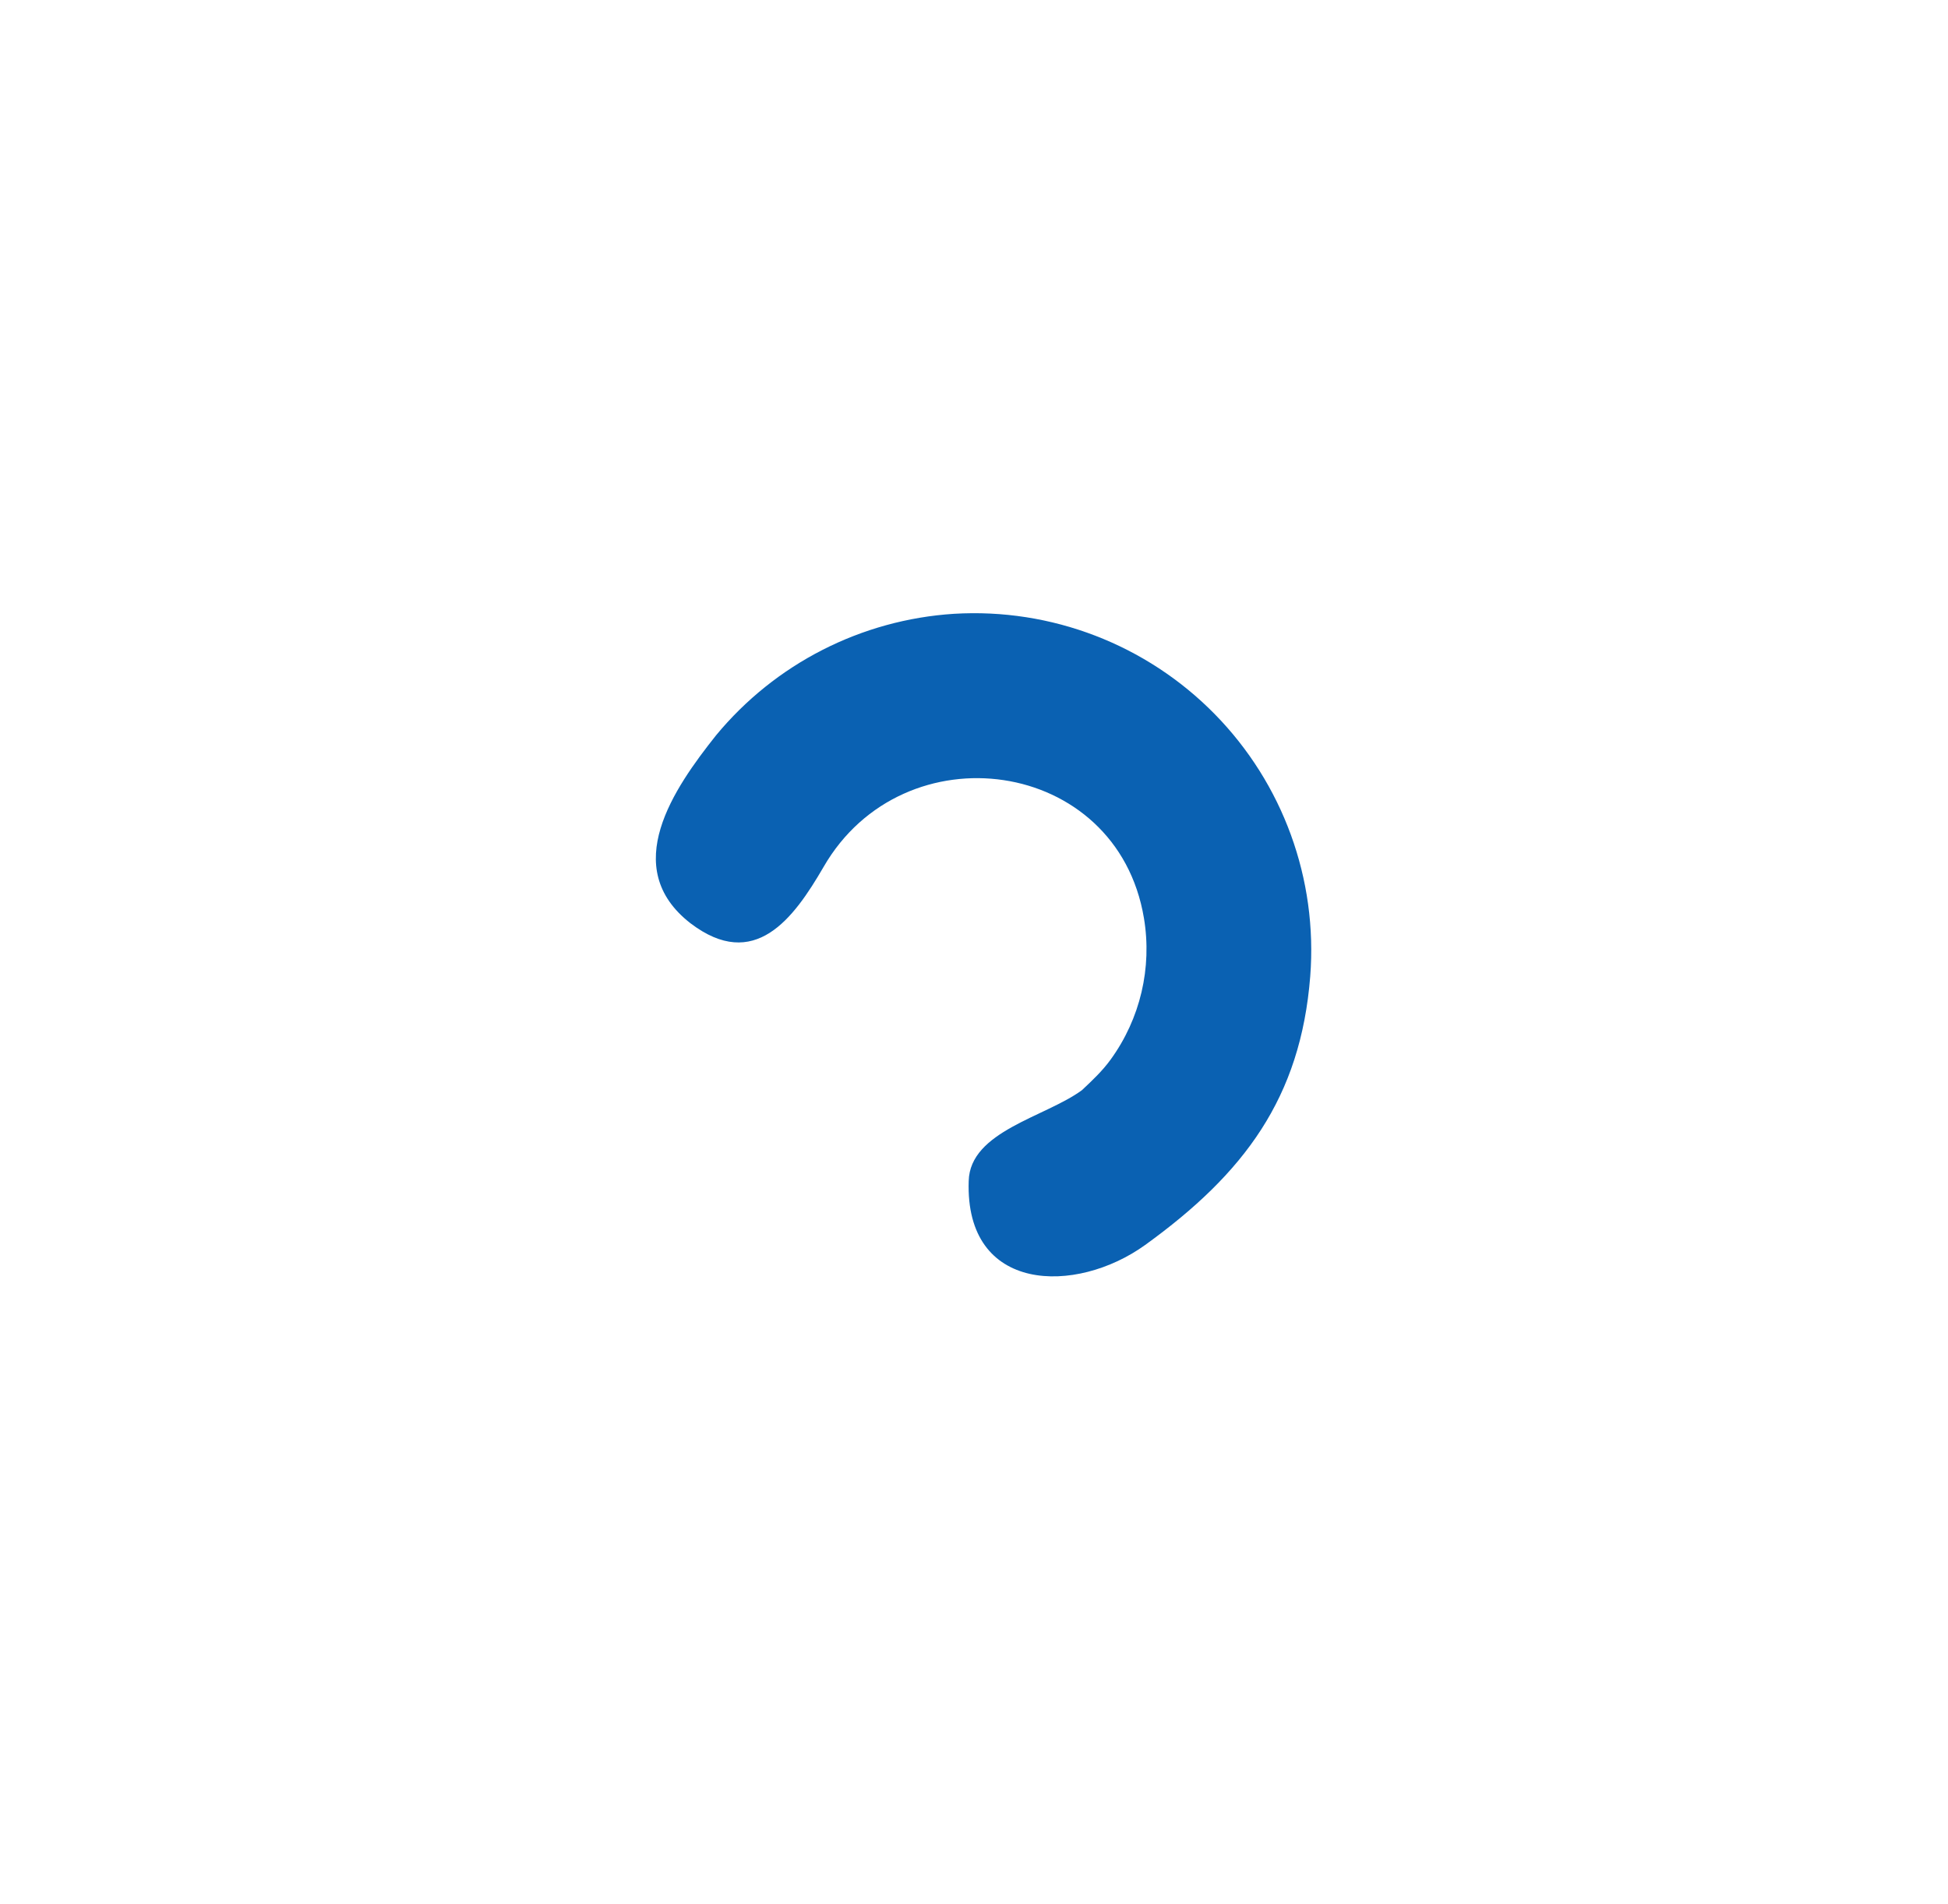
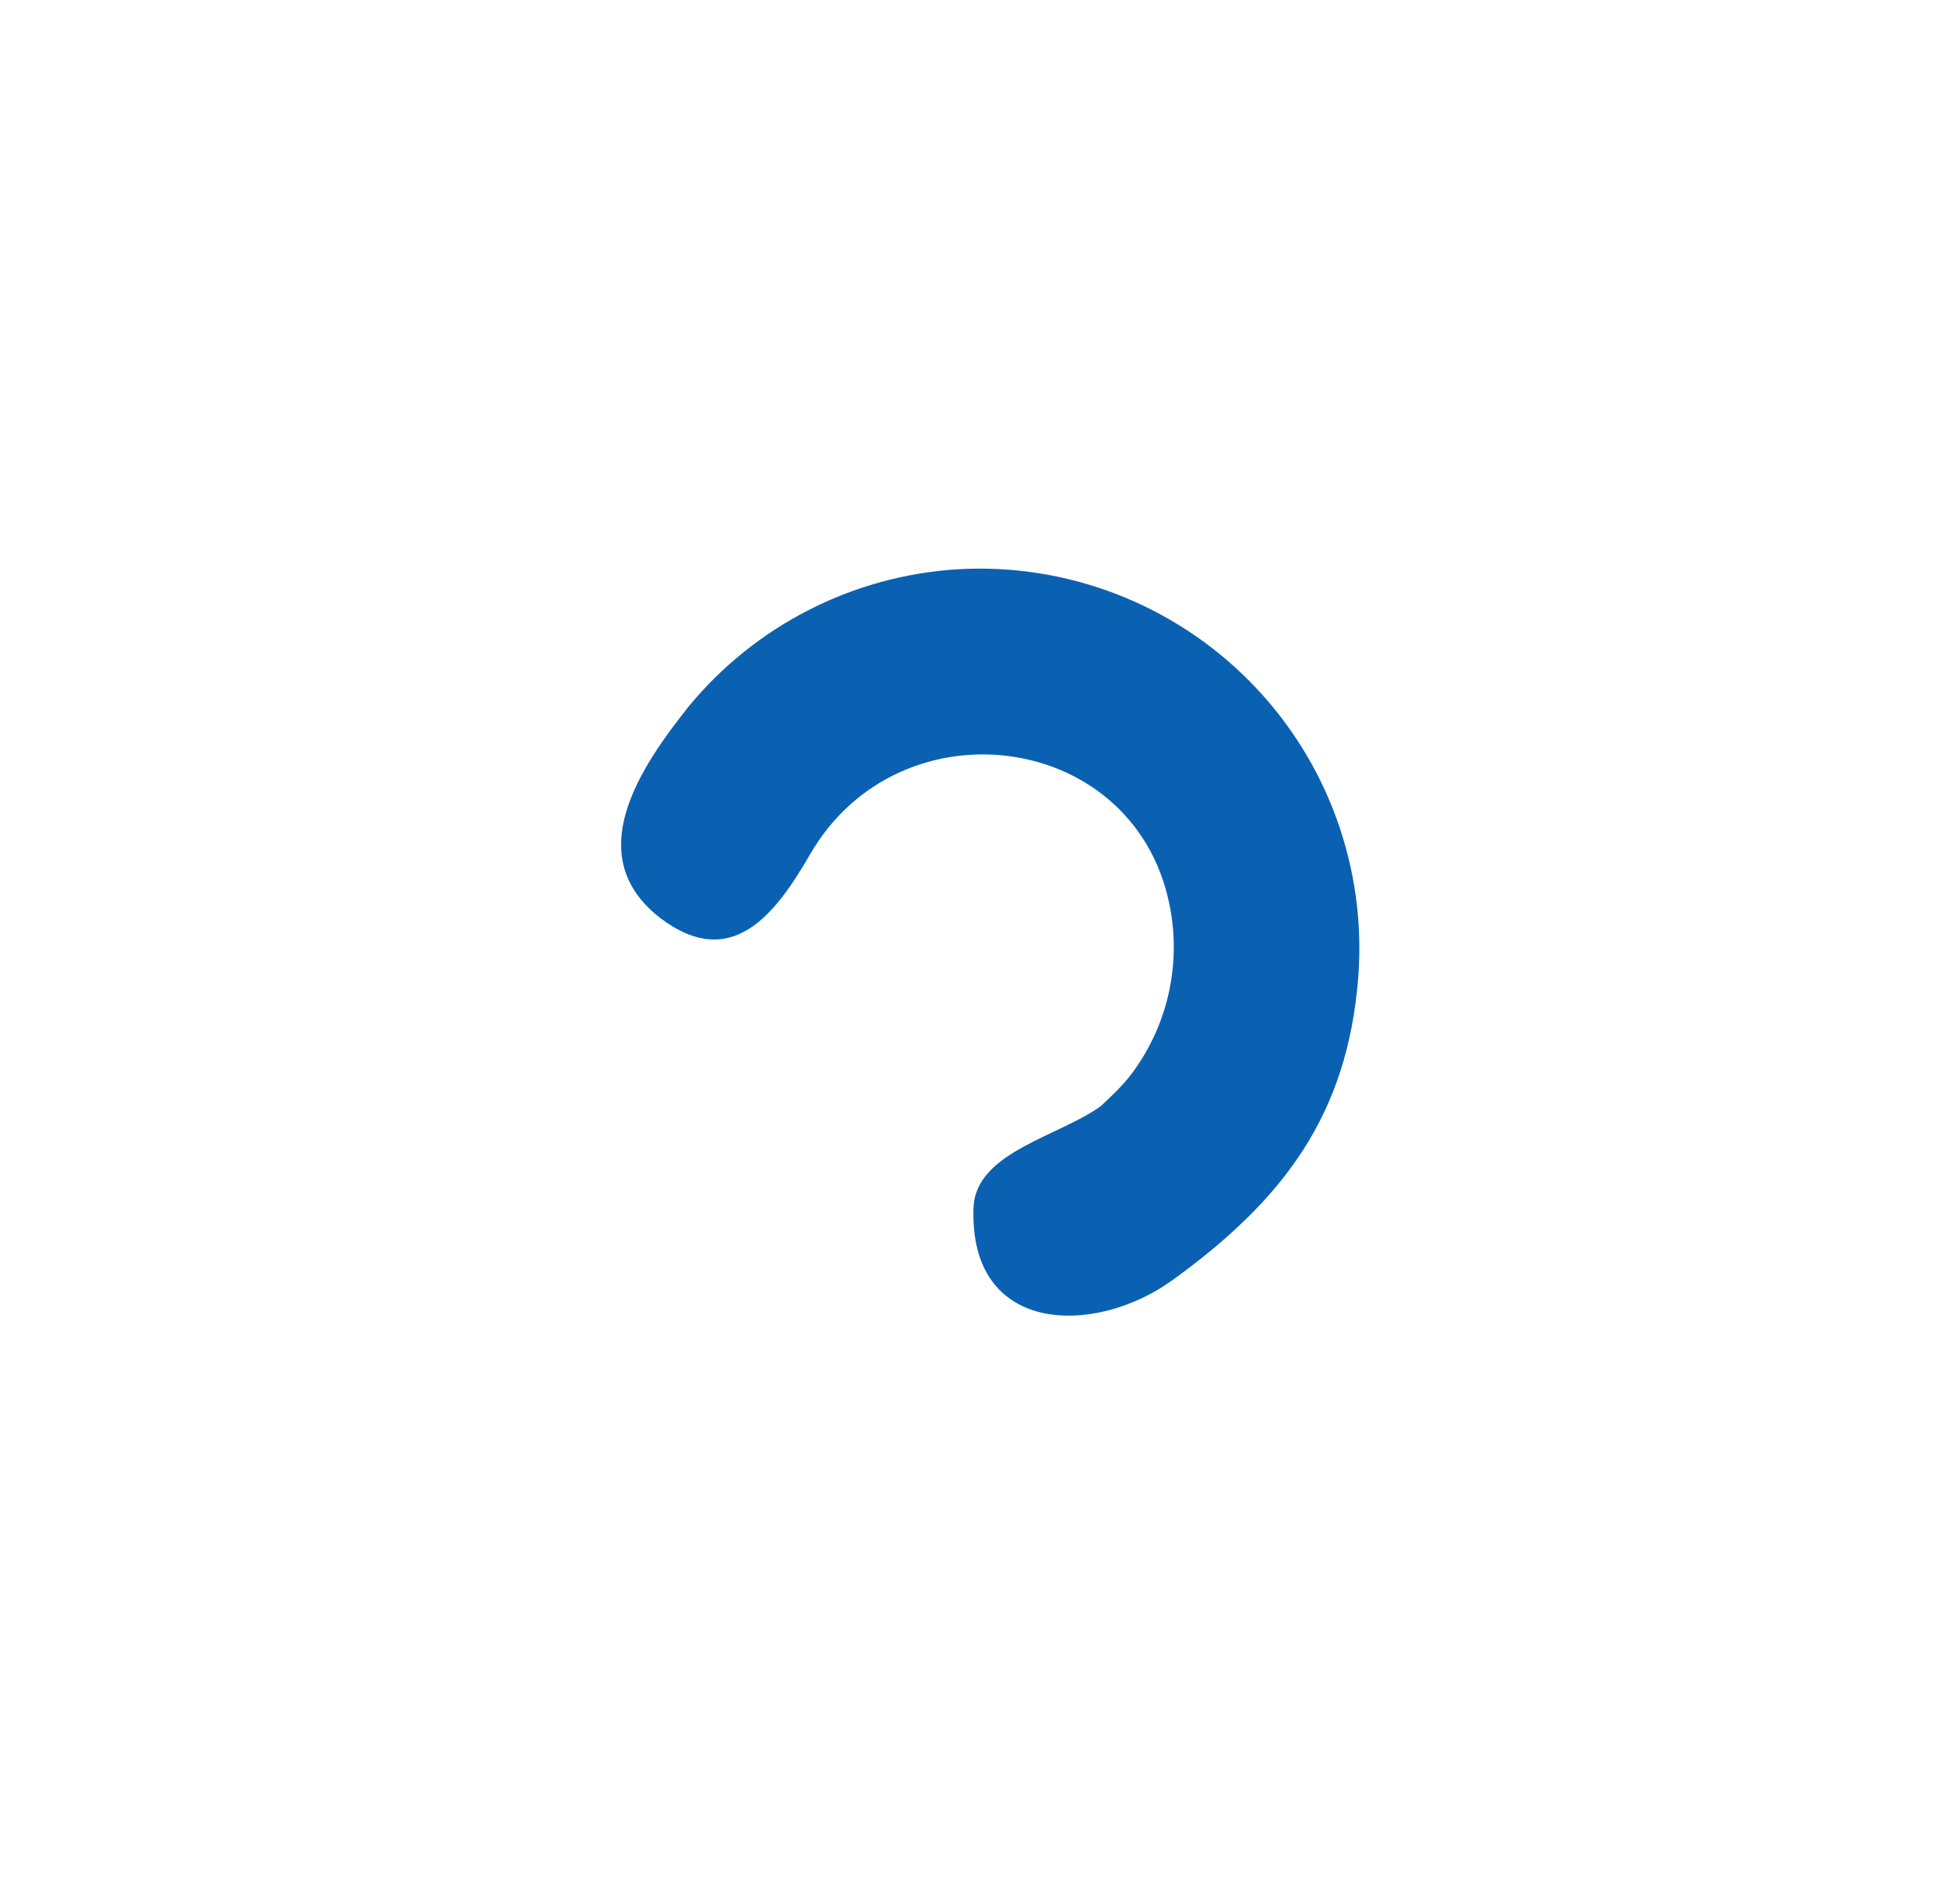
<svg xmlns="http://www.w3.org/2000/svg" width="44" height="43" viewBox="0 0 44 43">
  <defs>
    <clipPath id="clip_jepriwin11_06">
      <rect x="0" y="0" width="44" height="43" />
    </clipPath>
  </defs>
  <g clip-path="url(#clip_jepriwin11_06)">
-     <svg x="3.86" y="5.05" width="38.28" height="37.41" viewBox="96.4 135.667 262.5 258.967" preserveAspectRatio="xMidYMid meet" style="overflow:hidden">
+     <svg x="1.69" y="2.93" width="43.12" height="42.14" viewBox="96.4 135.667 262.5 258.967" preserveAspectRatio="xMidYMid meet" style="overflow:hidden">
      <path style="stroke-width:1" d="M-45.6 201.5c7.4-6.6 17.2-7.5 22.8 2 9.5-2 13.8-.1 19.8 7.3 9.1-1.4 15.2 2 17 11.5 0 13.8 1 29.7-2 43.1-1.2 5.6-5.3 11.6-6.8 17.2-1.6 6 0 10.6-3.5 15.9-9.8 5.4-39.6-.4-50.9 2.3-12.5-2.8-5.3-11.4-10.2-16.8-14.9-16.6-25.3-19.2-21.4-44.4l.7-2.4c2.8-8.1 6.8-11.2 14.2-14.8-.2-6-.6-12 2.7-17.4 4.3-7 11-7.5 17.6-3.5Z" />
      <path style="stroke-width:1" d="M-36.5 202.6c12-.6 6.5 7 11.6 10.7 3 .1 8-11.4 16.2.2 1.4 14.4 4.4 3.1 10 2.6 5.7.1 6.8 5.7 6.7 10.5-.4 12.6 1.2 26.4-2 38.7-1.3 5-5 10-6.4 15.1-1.1 4.2-.2 10.6-3.1 13.6-3.2 1.4-34.5.6-41.2.7-1.4 0-5.8.3-6.3-1.5-1-3.5-1.4-9.6-3.5-12.7-4.7-7-13-11.3-17.5-18.5-4.7-7.2-5.2-20.7-.3-28 1.6-2.4 4-3.8 6.4-5.4.3 3.8-.7 14.4 2 16.4l1-.2c8.7-6-3.8-34 7.9-39.7 6.4-3.2 8.1 6 11.9 7.3 2.9-2.5.4-6.2 6.6-9.8Z" fill="#FCFCFB" />
      <path style="stroke-width:1" d="M726.3-55.7c6-13.7 15.5-12.3 23.1-1.5.7 1 3.4.2 4.7 0 8.7-.5 10.2 6.5 11.8 13.1 1 .8 4.6.7 5.2.6 13.2-.5 10.5 19.9 10.8 28v.6c-1.3 17.2 2.4 26.3-4.2 44.4a166 166 0 0 1-2.6 4.3c-11.3 18.2-32.8 20.1-51.2 12l-1.7-1.1c-7-4.6-12.8-12.8-18-19.5-6.3-8-16.3-16-18.4-26.3 3-15.4 15-13.4 24.3-5 .2-7.9.2-15.8 0-23.7-.1-12.1-2.4-29.9 16.2-26Z" />
      <path style="stroke-width:1" d="M736.5-59.6c7.2-.1 7.3 5.7 7 11.4-.3 10.7-.2 21.5-.1 32.3 0 1.3.8 2 1.7 2.7 1.9.5 1 .6 3 0 4.7-6.3-5.4-44.4 9.1-37.4 6.5 6.7-2.7 42.3 6.1 41.8 5-4.9-1.5-24.8 5.4-29.2 3.2-.5 7.1 1.8 6.8 5.2-2.7 27.5 11.4 72.1-28.3 77.3-16 .4-22.8-3-32.5-15.9-6.4-8.7-17-18.3-22.3-27.4-3.3-5.6 6.5-11.9 12-3.6 1.5 2 8.6 7.3 11.2 8.4l.7.2c.2-7.5-1-50.7.8-54 .8-1.4 2.7-3 4.3-3.2 1 0 1.8.2 2.6.9 4.8 3.8 2.3 26.6 3.2 33.3.2 1.9.6 3.4 2 4.6l1.1-.2c.6-.4 1.8-1.2 1.9-1.7 1.5-13-.8-27.6.7-40.7.3-2.6 1.6-3.5 3.6-4.8ZM724.9 204.3c0-6 .7-14.3 8.8-14.6 2.2-.1 4.4.7 6 2.3 3.5 3.5 3.4 7.6 3.4 12.1a44 44 0 0 1 34.9 35.4c9.9-.5 14.5 1.3 13.8 12.4-2.6 3.4-3 4.2-7.3 5.4-2.4 0-4.5-.5-6.3.6-.7 1.6-.7 2-1 3.8a45.4 45.4 0 0 1-34.1 31c0 4.3.2 7.7-2.7 11.1a8.4 8.4 0 0 1-12.6.4c-3.3-3.6-3-7.2-3-11.6a44.9 44.9 0 0 1-17.6-8.1 42.8 42.8 0 0 1-17-27.6c-6.7.7-9.5 1.2-13.6-4.7-3.5-11 4.8-13 13.4-12.6a44 44 0 0 1 35-35.3Zm-17.8 47.1a27.1 27.1 0 1 0 54-6 27.1 27.1 0 0 0-54 6Z" fill="#FCFCFB" />
      <path style="stroke-width:1" d="M732.9 194.5c7.2.3 5.5 8.2 5.5 13.7 20.3 2.4 32.4 16.1 35.7 35.7 2.6.1 10.7-.5 11.8 1.2 6.5 9.7-8.4 7.7-11.8 7.5a40 40 0 0 1-29.2 34.8c-2.2.6-4.6 1-6.8 1.3-.2 5.7 2.1 10.5-3.3 13.9-7.2-1.4-5.1-7.8-5.2-13.9-20.3-3.3-32-16-35.7-35.9-4.7.1-12.2.9-14-4.5 1.8-5.2 10-4.4 14.3-4.2.5-6 2.4-11.8 5.5-17 7.3-12 17.2-16.2 30-19.3-.2-5.1-1.4-10 3.2-13.3Zm-25.8 57a27.1 27.1 0 1 0 54-6 27.1 27.1 0 0 0-54 6Z" />
      <path style="stroke-width:1" d="M732.7 216.5a32 32 0 1 1 2.8 64 32 32 0 0 1-2.8-64Zm-25.6 35a27.1 27.1 0 1 0 54-6 27.1 27.1 0 0 0-54 6Z" fill="#FCFCFB" />
      <path style="stroke-width:1" d="M731.5 239.3a9.4 9.4 0 1 1 5 18.2 9.4 9.4 0 0 1-5-18.2Z" fill="#FCFCFB" />
      <path style="stroke-width:1" d="M732 244.3a4.7 4.7 0 1 1 4.2 8.3 4.7 4.7 0 0 1-4.3-8.3ZM456.6-6.6c.5-15.2-1-31.5.6-46.6 1.2-11 14.9-14.6 22.3-7.6 4.8 4.6 3.8 17.8 3.7 24C499.5-34 520.7-33.1 523-13c0 17.6 2.6 36.3-11.1 49.8a34 34 0 0 1-25.3 9.7c-14.2.2-21.9-6.8-31-16.5-5-5.2-10.3-10.3-15.2-15.3-5.2-5.4-6.4-7.5-6-14.8 3.8-11 12.9-13.2 22.3-6.5Z" />
      <path style="stroke-width:1" d="M469-58.5c11.6.6 7.9 17.7 8.2 26.8 10.3 3 31 3 36.4 11.2 4.4 8 3.8 27.4 2.3 36.2-3.4 19.6-20.8 27.4-38.2 23.6-1.6-.4-3.4-1.2-4.9-2C468 34.6 441.6 8.7 440.5 4a6.3 6.3 0 0 1 1-5.2c1-1.5 2.6-3 4.4-3.2 5.4-.8 12.4 8.7 16.6 11.7l.4.3c0-10.3-1.2-55.6 1-61.8.9-2.4 2.9-3.4 5-4.4Z" fill="#FCFCFB" />
      <path style="stroke-width:1" d="m-38.7-44.7 18.6 18.4C-14.6-21 1.2-6.7 3.7-.4c2 16.8-10 17.6-22.6 20.1a53.8 53.8 0 0 0-27.6 16.1c-4.8 4.9-10 8.6-17.3 5.6-6.8-3-8.4-8.7-8.5-15.5l.3-73.8c0-2.3 1.6-5 2.7-6.4l.6-.7c9.2-8.7 20.3.8 30 10.3Z" />
      <path style="stroke-width:1" d="M-60.5-52.5c1.2 0 2.3.1 3.5.5 1.5.4 2.7 1.3 3.9 2.3C-47-44.4-6-4.7-3.6 0a8.4 8.4 0 0 1 .5 7c-1.8 4.7-13.5 5.5-18 6.5a59 59 0 0 0-7.7 2.5c-11 5-16 9.1-24.4 17.3-4.7 4.4-9 3-12.7-2.2a267 267 0 0 1-.2-14.4c.3-21.2.2-42.5.2-63.9 0-2.8 2.7-5 5.4-5.3Z" fill="#FCFCFB" />
      <path style="stroke-width:1" d="M217.6 196.7a52.7 52.7 0 0 1 55.7 56.7c-1.5 19-10.3 30.8-25.8 42-10.8 7.8-28.2 7.6-27.6-10 .2-7.8 12-10 17.7-14.2 1.6-1.5 3.2-3 4.5-4.8a29.4 29.4 0 0 0 5.2-22.1c-4.2-25.2-37.6-29.7-50.1-8-4.7 8.1-10.8 16.4-20.8 8.8-11.2-8.7-2.6-21.1 4-29.4a52.6 52.6 0 0 1 37.2-19Z" fill="#0A61B2" />
      <path style="stroke-width:1" d="M422.4 209.2c14.4 13.5 29 27.8 42.3 42.3 1.8 2.1 1.7 7.6 1.3 10.3-3.1 9.2-11.7 9.4-19.8 11.6a47 47 0 0 0-16 7.1c-5.3 3.8-8.6 10.3-15.6 11-3.4.3-6.8-.7-9.4-3-1.6-1.3-3.7-4.3-3.9-6.4-1.6-20.4.7-42.6-.6-62.9 2-11.3 13.8-17.5 21.7-10Z" />
      <path style="stroke-width:1" d="M411.9 212.6c6.2-.6 8 2.2 12 6.3 10.7 10.9 21.8 21.2 32.2 32.2 13.5 14.1-8.5 15-17.2 17.9a52 52 0 0 0-11.7 6.4c-5 3.2-11.7 12.5-18.2 8.7-2.4-3.8-2.1-14.7-2-19.3.3-15.9-.6-31.9.4-47.7.2-2 3-3.6 4.5-4.5ZM221.8-56.8c8.1-6.5 26.3-13.2 26.7 3.4-.7 6.8-17.2 7-17.7 13.3-1.8 20.3-.1 40.9-.8 61.3-.4 15.5 18.3 7.5 19 20.1 0 2.4-3.5 6.3-5.4 7.8-9.7 1-13.6-1.4-21.8-6.2-8 5.2-18.4 11-26 2.1-3.5-18.2 17.6-8.3 17.8-21.5.2-20.5.6-41-.1-61.4-.4-11.5-18.5-7.2-18.4-15.6 0-17.3 20.2-8.7 26.7-3.3Z" fill="#FCFCFB" />
      <path style="stroke-width:1" d="M222.2-49c3.5-4.8 15.7-13.2 20.5-7.6 1 5.8-13.1 5.5-16.7 13.8-1.5 3.6-2 67.4-.1 71.6 2.5 5.9 8.8 7.5 14.2 9.5 1.6.6 2.2 1 3 2.6-.2 1.8-.5 2-1.7 3.4-7.7.6-14.6-3.3-19.3-9.3a30.2 30.2 0 0 1-9 7.2c-3.2 1.5-11.5 4.7-12.4-.9 2.8-6.2 18-2.1 18.1-19.2.3-19.1.1-38.9 0-58 0-17-15.7-14-18-18.5 0-2 .3-2.2 1.3-4h.5c8.9.2 13.7 3.3 19.6 9.5Z" />
      <path style="stroke-width:1" d="M513.6 211.7c7-1 15.4 1 21.6 4.5a40 40 0 0 1 14.6 55c-5 8.2-11 15.1-21.5 9.5-8.3-7.8-1.8-14.7 3.9-21.3 3.7-5 3.4-16.1-3-21.7-11.3-10.3-25.6-1.9-28.7 6.1-2.8 7.2.6 14.5-3 19.3-8 9.5-19.2 2.5-19.7-8-1.1-22.8 13-41 35.8-43.4Z" fill="#0A61B2" />
      <path style="stroke-width:1" d="M488.6 510.4c8.3-3.9 17.8 8.8 22.8 14 1.6-3.6 2.7-6.2 6.8-7.7 2.4-.9 5-.6 7.3.6 3.9 2.1 4.6 5 5.6 8.7-1.1 19.9 6.2 34.2-21.8 32-7.7-.7-17.2 1.4-20.4-8 0-7.5 2.2-9.2 8.6-11.8-4.5-5.1-10.4-9.8-14.1-15.6-1-5 .3-9.9 5.2-12.2Zm-2 43.4 2.3 6.5c0-.1-2-5-2.4-6.5Z" />
      <path style="stroke-width:1" d="M491.7 514.9c3.8.5 20 18.9 25.3 23.2.4-3.6-.3-12.8 1.2-15 1.3-1 1.4-1 3-1.1 4.4 1.4 4.4 8.6 4 12.4-.6 5.6 1.7 14.2-3.3 17.5l-18.3.1c-3.6 0-7.5 0-8.9-3.9 1.3-6 11.2-4.1 16.6-4.4-3.8-4-22.2-21.6-22.5-25 .5-1.8 1.6-2.6 2.9-3.8Z" fill="#FCFCFB" />
      <path style="stroke-width:1" d="M181.7 478.5c9 0 10.8 9 7.2 16.2 11-.1 21.4-3 25.3 9.4-.7 3-1 4.6-2.9 7.1-6.5 5-14.4 2.9-22.6 3.3 1 1.6 1.7 3 2.6 4.8.8 13.8-13.3 14.5-20.1 5.8-6.9-8.6-19.7-14-13.6-26.2 5.6-6 16.7-20.3 24-20.4Z" />
      <path style="stroke-width:1" d="M180.5 483.8c11.7 2-1.5 12.9-4.7 16.6 6.4.1 31.7-2.7 32.3 4.9-2.7 6.8-28.2 1-32 3.9l.6 1.2c2.8 3.2 8 7 8.9 11-1.8 12-22.9-12.6-23.5-17.1 1.1-3.8 15-17.2 18.4-20.5Z" fill="#FCFCFB" />
      <path style="stroke-width:1" d="M-56.4 461c24.5-26 21.7-22.9 45.6.6 4.3 5.5 3.3 8 .5 13.9l-4 2.3c-4.8.6-5.6.2-10-1.8 0 4.7.3 10 .1 14.7-2.3 7.6-10.2 11-16.5 5.4-4.2-3.7-3-14.4-3-20.1-9.7 5-16.2.7-16.2-10 1-2 2-3.4 3.5-5Z" />
      <path style="stroke-width:1" d="M-33.9 448a99.4 99.4 0 0 1 19 18.7c.7 1.6.8 2.6.2 4.2-4.8 3.8-11.5-5-15.4-8.5-.1 8 1 20.7-.6 28.6-.2 1.2-2.1 2-3.3 2.4-2.8-1.3-3.5-2.5-3.7-5.6-.3-8.4 0-17.4 0-25.8-3.7 2.8-8.7 9.3-12 10.4-1.8-.2-1.8-.2-3.3-1.3-1.5-3.1.5-6 2.8-8.1 4.9-4.5 10.7-12 16.3-15Z" fill="#FCFCFB" />
      <path style="stroke-width:1" d="m753 471.6-.4-.2c-15.4-6.9-7.5-22.5 9.2-20 10.9 1.7 21-5 25.5 10-1 7.2.4 17.5-.9 25.4l-.3 1.7c-6.9 9.2-14.9 5.7-19.4-3.6-5.6 7.6-15.7 19.7-25.5 11.8-2-3-2.2-4.5-2.3-8 2-6 9.4-12.5 14-17.1Z" />
      <path style="stroke-width:1" d="M753.6 457.6c3 0 25.7-1.2 26.4 1.5 1.5 5.5 3.2 25.5-2 28.8-6.8.3-4.8-11.3-5-16.9-3 3.4-8.6 8.2-12.2 11.8-3.4 3.4-8.7 10.6-12.8 10.9-2-1-1.5-.4-2.5-2-.2-2.7 1-4.5 2.7-6.4 6-6.8 13.2-12.8 19-19.9-5-.2-12 .8-16-1.9-1-1.6-.8-.8-.7-2.5 1.2-1.8 1.3-2.1 3-3.4Z" fill="#FCFCFB" />
      <path style="stroke-width:1" d="M700.8 524c8.3-7.8 16-21.6 27.5-9.4.9 4.5 1.4 6.8-1.6 10.9-3.2 4.4-8.1 8.4-11.9 12.5 7.6 2.7 10 7.4 7.3 15.1-5.4 5.8-11.7 4.5-19 4.7-5.9.2-12.5.4-17.8-2.1-3-1.4-3.6-4.9-4.4-7.8-.1-6.7-.3-13.6 0-20.2.2-6.9 4.1-12.2 11.5-11.3 5 .6 6.5 3.4 8.4 7.6Z" />
      <path style="stroke-width:1" d="M719 514.9c2.8 1.2 3.6 1.4 4.2 4.3-1 3.8-18.3 20.1-22.2 24.4 2.7.4 13.3-.3 14.8 1.3 9 10-19.5 7-24.8 7-3.9-1.2-4.2-5.2-4-8.8.1-5.1-2-18 3-21.1 6.8-.3 5 11.3 5 16.3 7.2-6.2 17.8-19 24-23.4Z" fill="#FCFCFB" />
      <path style="stroke-width:1" d="M230.9 500.7c4-10.3 16.6-3.4 23.4-6.2-3.3-7.3-.5-15.8 7.6-16 7.6 0 19.8 15.7 25.3 21 2.6 12.7-4 14-11.7 23-4.3 4.9-11.5 11.2-18.3 7-3.8-2.4-5-7-4-11.4.6-1.4 1.4-2.4 2.3-3.7-8.3-.2-16.6 1.8-23.1-3a12.4 12.4 0 0 1-2.4-5.5c-.1-2.2 0-3.1.9-5.2Z" />
      <path style="stroke-width:1" d="M261.2 484c4.1 0 8.4 6.2 11.2 9.1 3 3.1 9.1 7.6 9.8 11.7a78.4 78.4 0 0 1-17.9 19.1c-1.5.9-2.6.9-4.2.4-1.6-1.5-1.2-.8-1.8-2.8.7-3.7 4.4-6.7 7.2-9.4l3-3.5c-3.4 0-39.4 3-31.5-6.7 1.8-2.2 26-1.4 31.1-1.4-2.7-3.7-9.4-8.3-9.5-13.2 0-1.3 1.6-2.5 2.6-3.4Z" fill="#FCFCFB" />
      <path style="stroke-width:1" d="M446 451.5c4.4-.2 10-.2 14.5.9 10.5 4 8.2 15-1 19.2 5.2 5.8 14.2 12.8 13.9 20-4.5 15.5-18.3 5.6-24-2-1-1.3-3.1-3.1-4.4-4.2-3.2 6.6-9.5 11.8-16.8 5.7-5.2-4.4-3.1-21.2-3.4-28.7 2.5-13 10.2-10.5 21.1-11Z" />
      <path style="stroke-width:1" d="M433.6 457.6c5.7-.2 21-.7 25.8.8.8.6 1.8 1.5 2 2.7.5 5.9-12.4 4.4-16.5 4.4 6.2 6.9 12.6 13.1 19.2 19.7 1.6 1.7 3.3 3.4 3.2 5.8-.5 1.6-1.6 2.2-3 3.3-3.7-.8-21.1-19.4-25.3-23.5-.1 3.8.6 12.4-.9 15.4-1.2 1.2-1.3 1.2-3 1.6-4.8-1.2-4.7-8-4.3-12 .4-5.5-1.5-14.7 2.8-18.2Z" fill="#FCFCFB" />
      <path style="stroke-width:1" d="m-35.5 510.1 3.6.5c3.8.6 5.2 2.7 7.2 5.6.5 5.9.5 11 .4 17 7.8-3.8 12.9-3 16.5 5.3 0 1-.1 3.9-.6 4.7-3.4 6.7-10.9 12.7-16 18.2-2.4 2.3-7 5-10.1 4.8-7.7-.7-17-14.1-22.9-19.4a33 33 0 0 1-2.5-3.3c-1-10.8 6.4-15.5 16-10.6 0-10-2.5-18.5 8.4-22.8Z" />
      <path style="stroke-width:1" d="M-35.6 515.9c7 0 5.5 6.4 5.6 11.8l-.2 19.6c4.1-3.4 10.2-13 15.3-9.6.6 1.2 1 1.8.6 3.4-1.3 4.2-15.5 17.4-18.8 19.4-4.4-.1-10.4-7.8-13.5-10.8-2.9-2.7-8-7.4-6.5-11.6 1.3-1.3 1.2-1.3 3-1.6 2.7.4 9.7 8.5 12.4 11.1 0-8.5-.7-20.8.4-29.4 0-.5 1.2-1.9 1.7-2.3Z" fill="#FCFCFB" />
    </svg>
  </g>
</svg>
